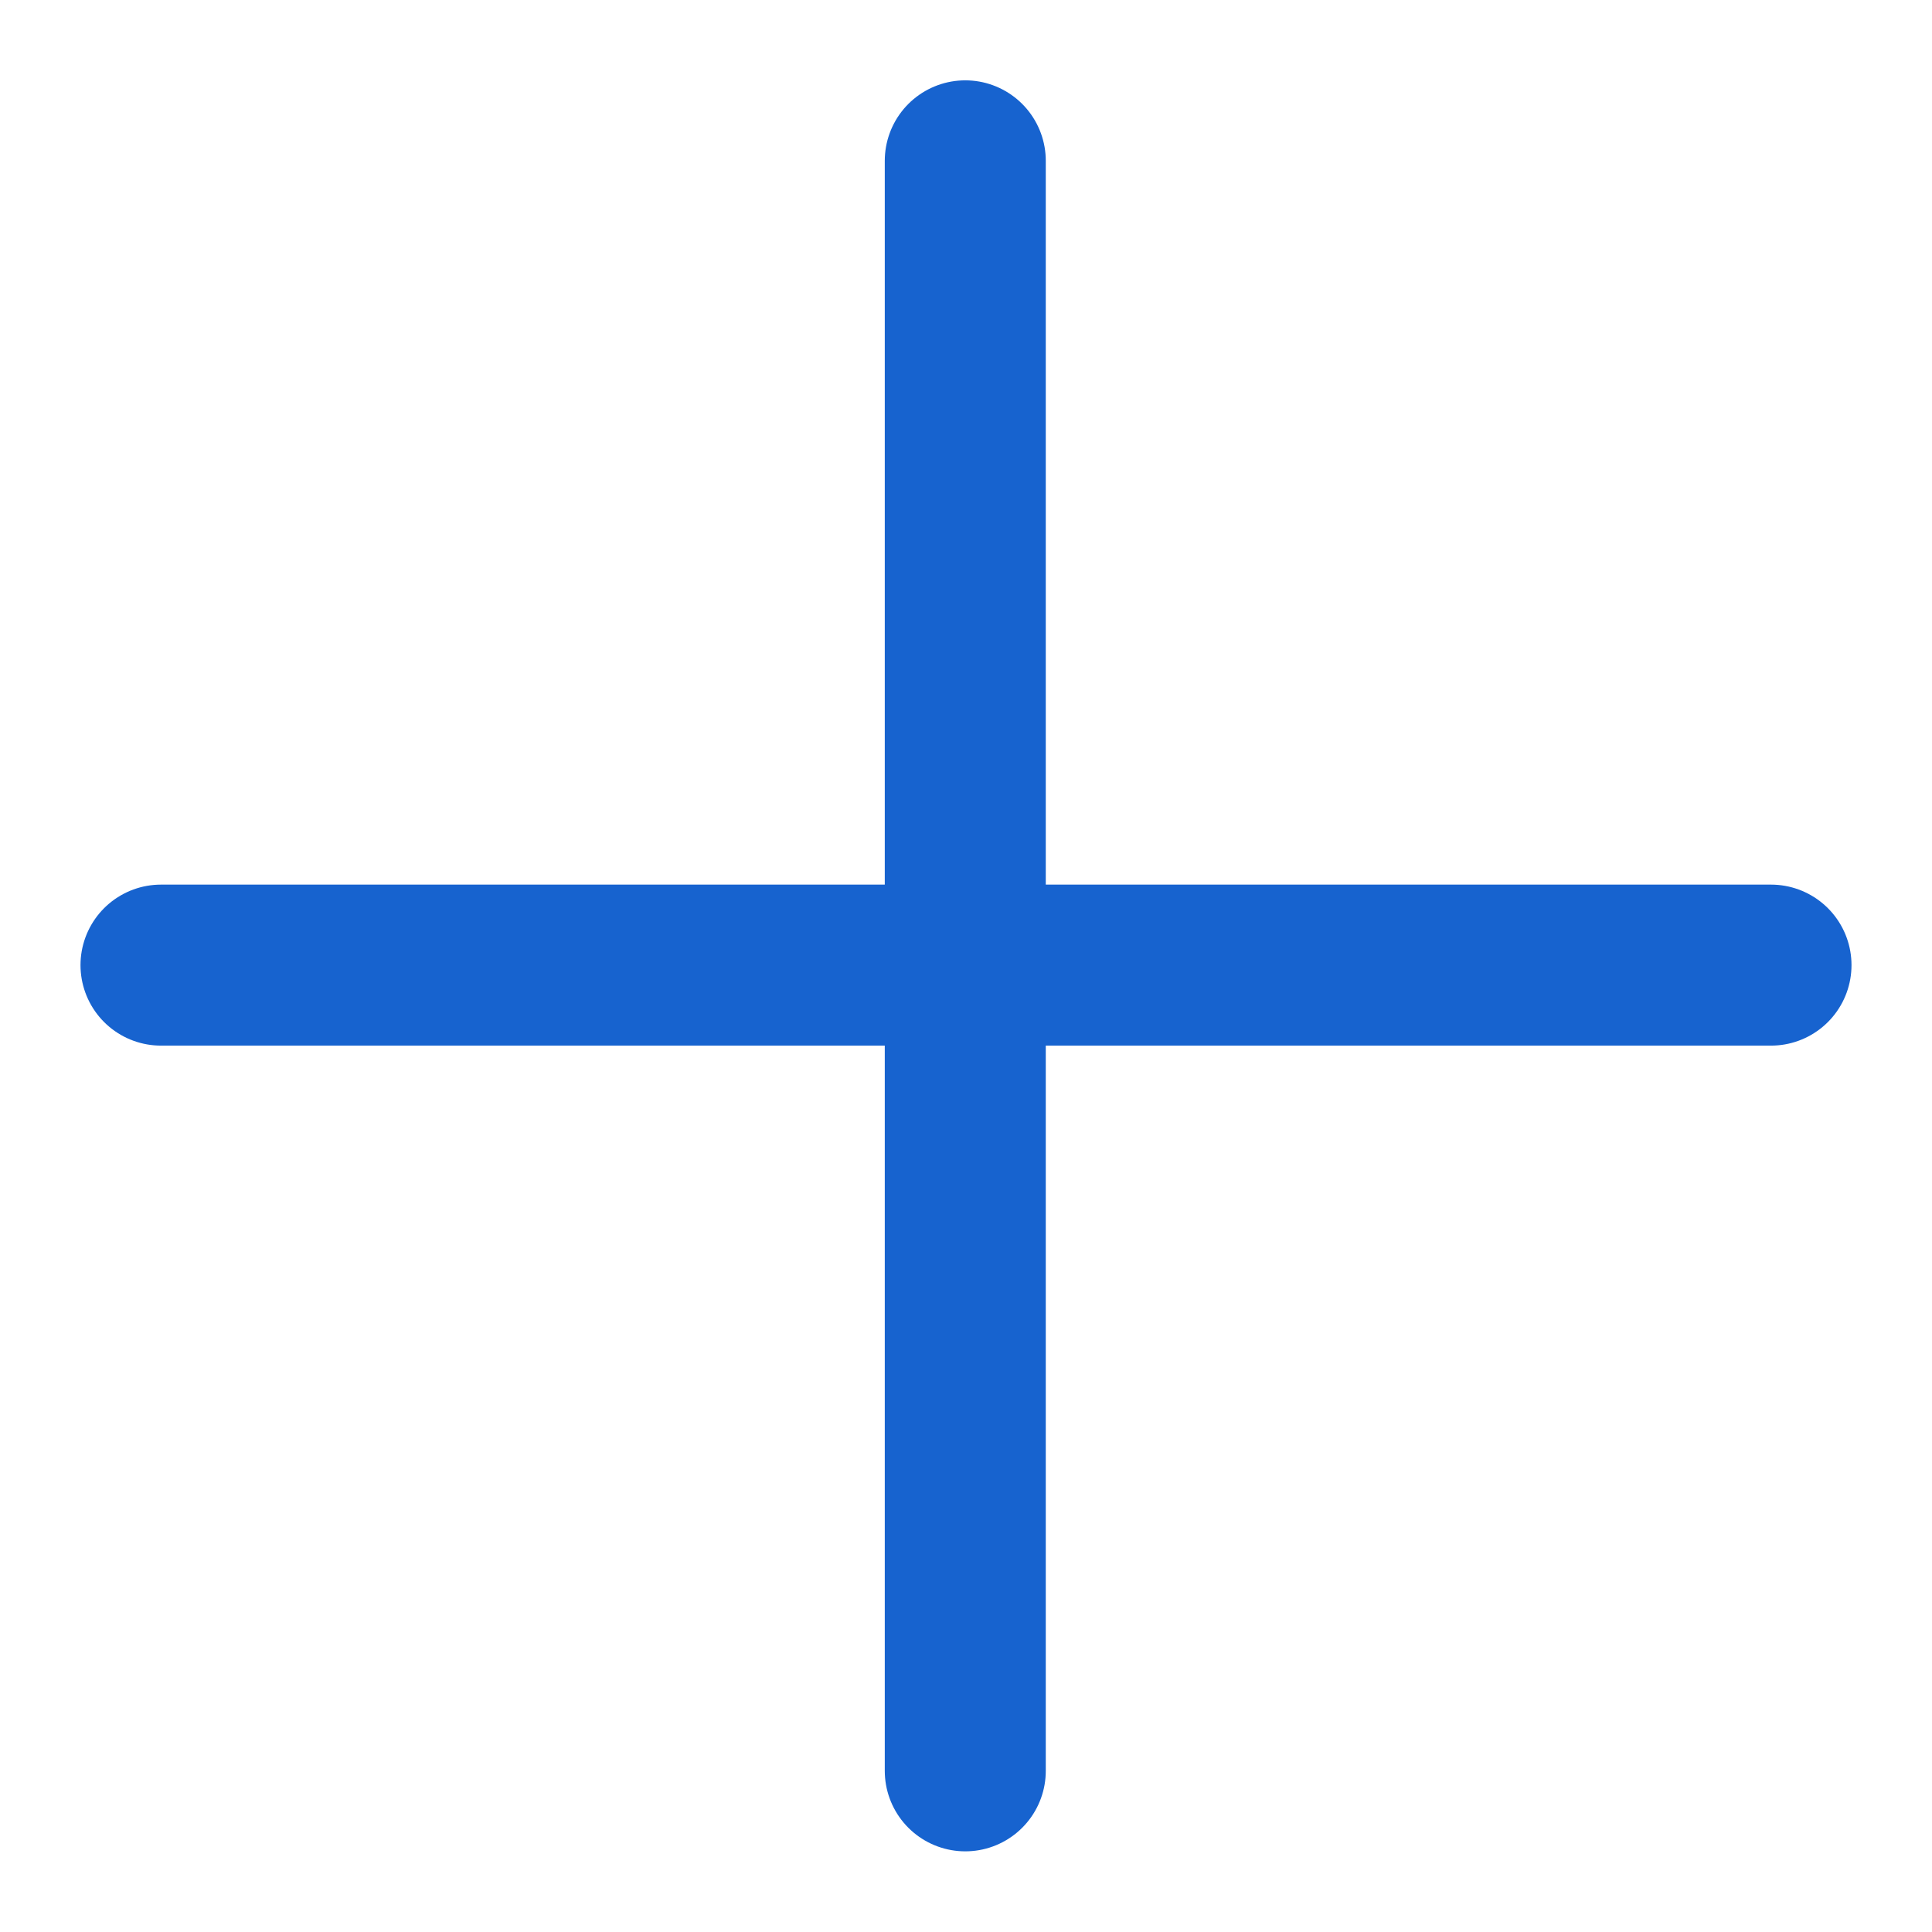
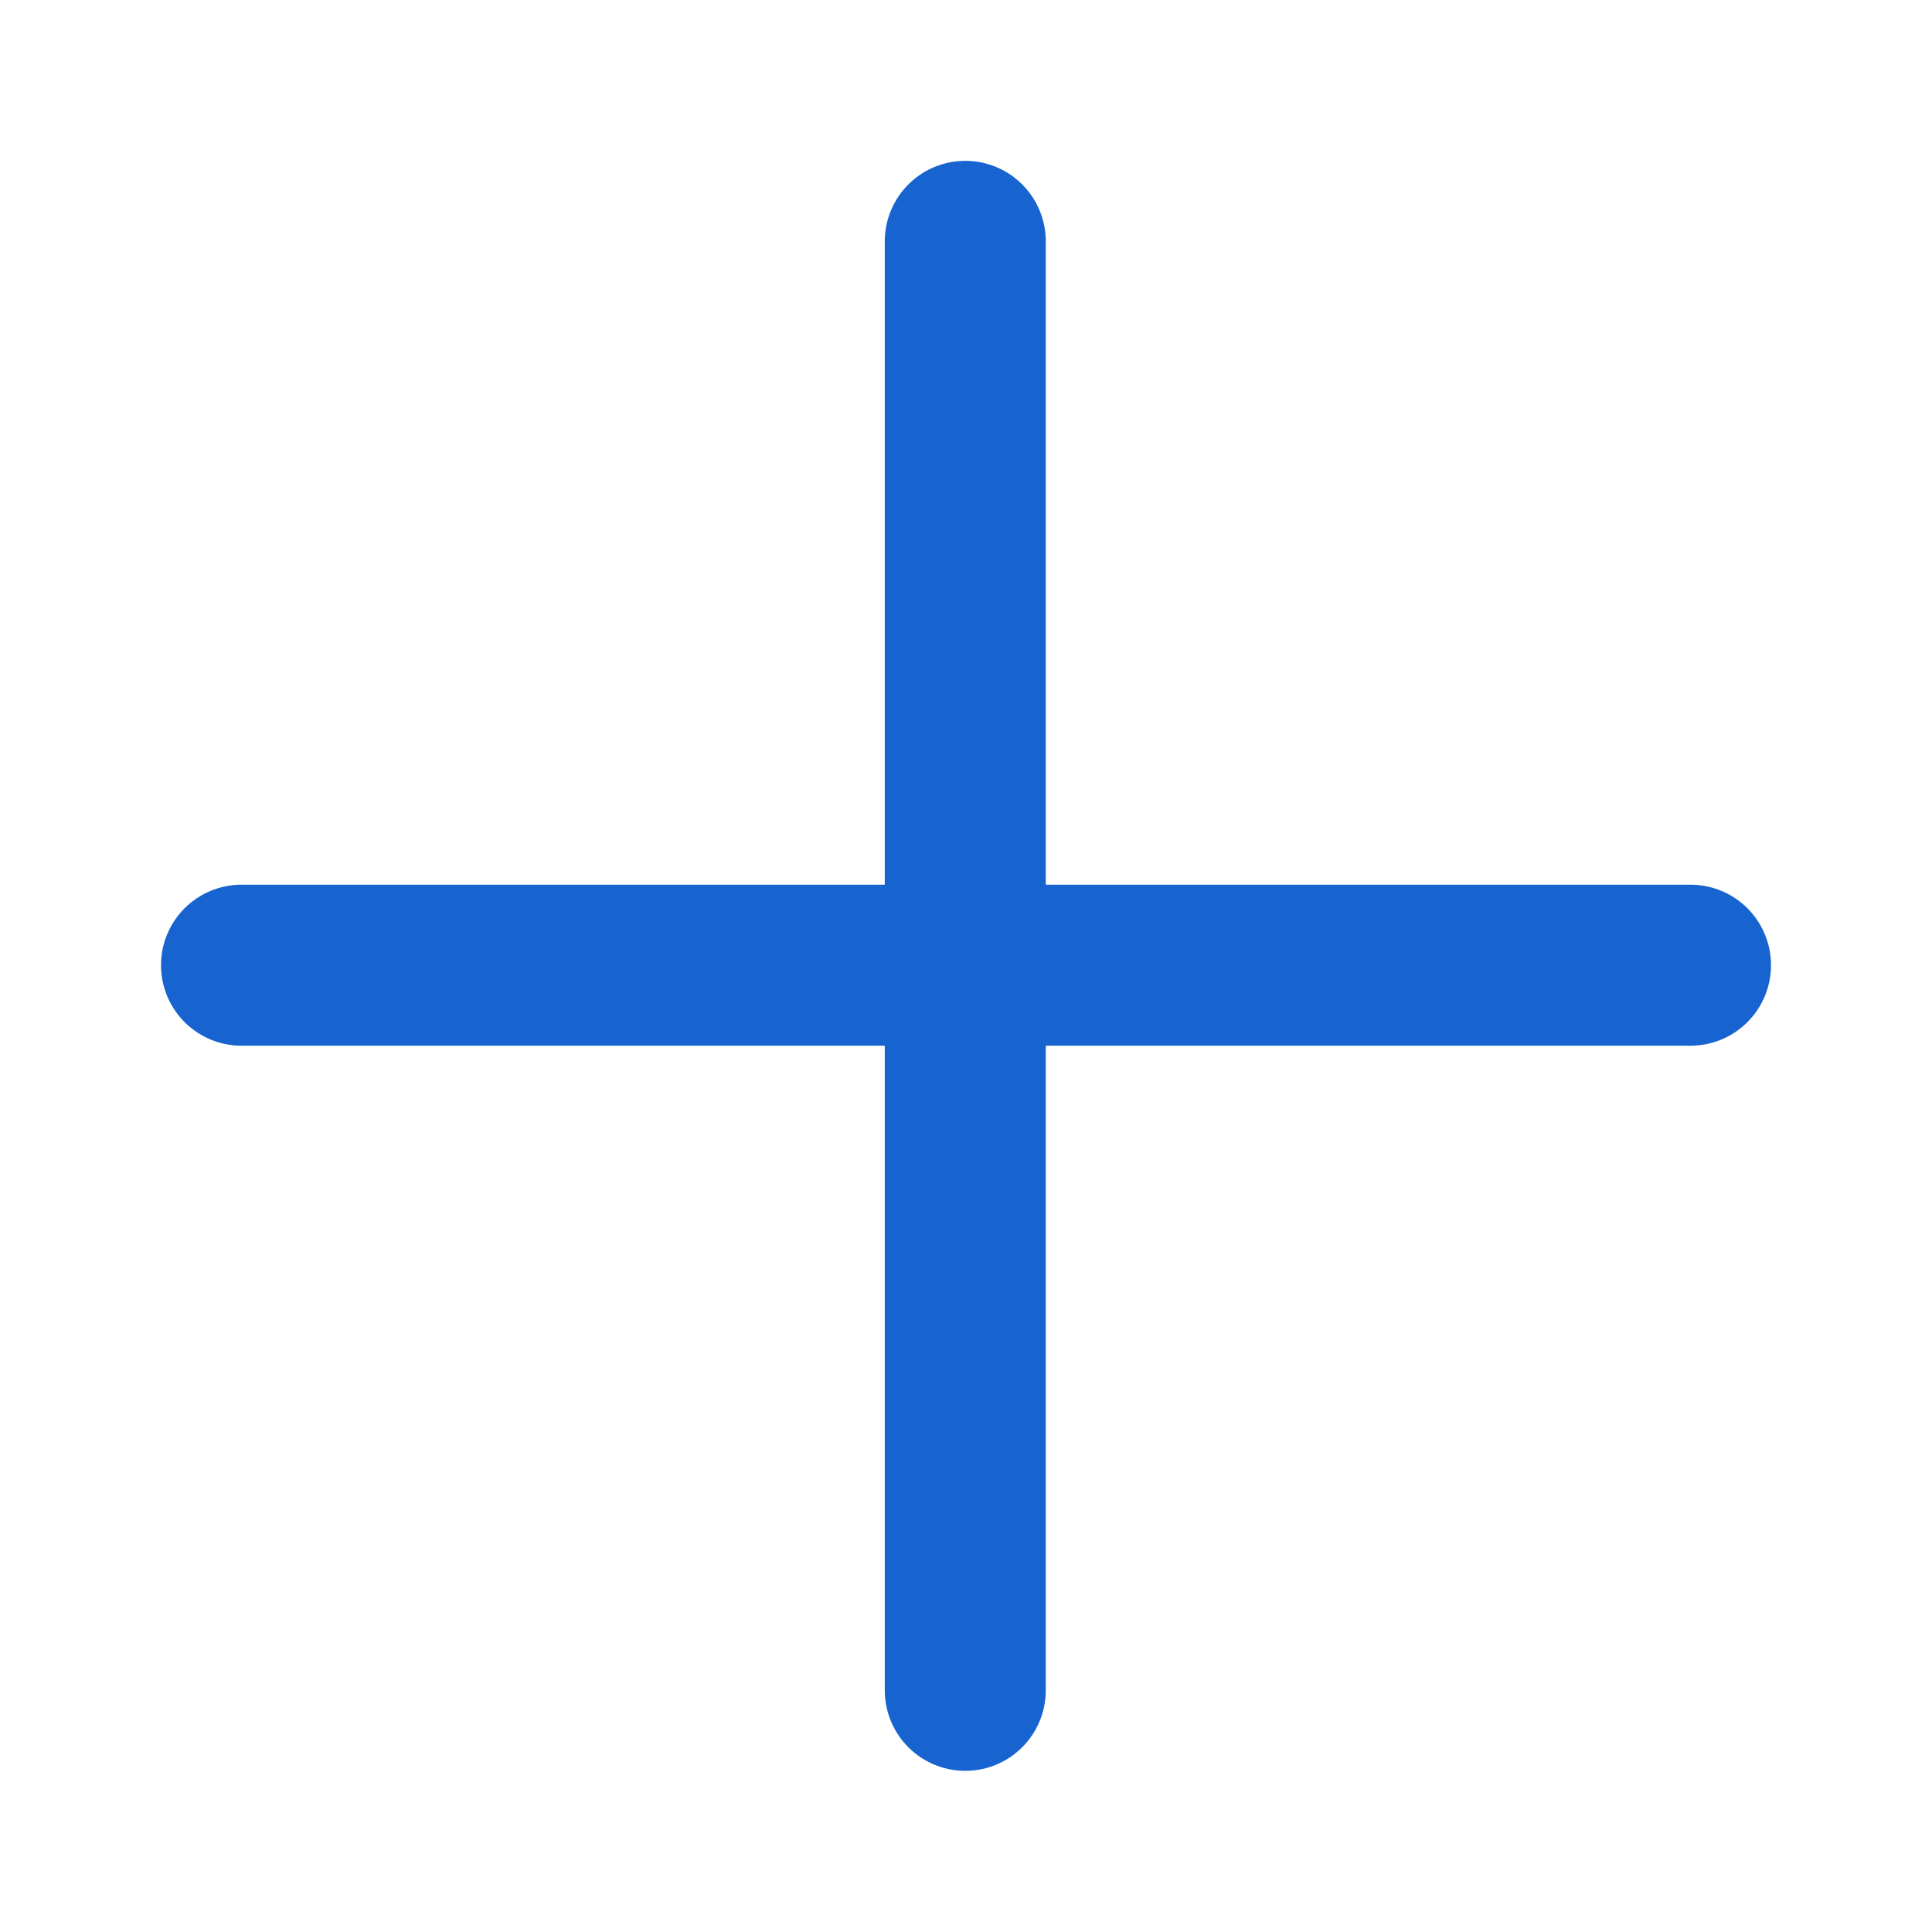
<svg xmlns="http://www.w3.org/2000/svg" fill="none" viewBox="0 0 24 24">
-   <path stroke="#1763cf" stroke-linecap="round" stroke-linejoin="round" stroke-width="2" d="M2 11.989h20M11.991 21.998v-20" />
+   <path stroke="#1763cf" stroke-linecap="round" stroke-linejoin="round" stroke-width="2" d="M3 11.99h18m-9.009 9.008v-18" />
</svg>
